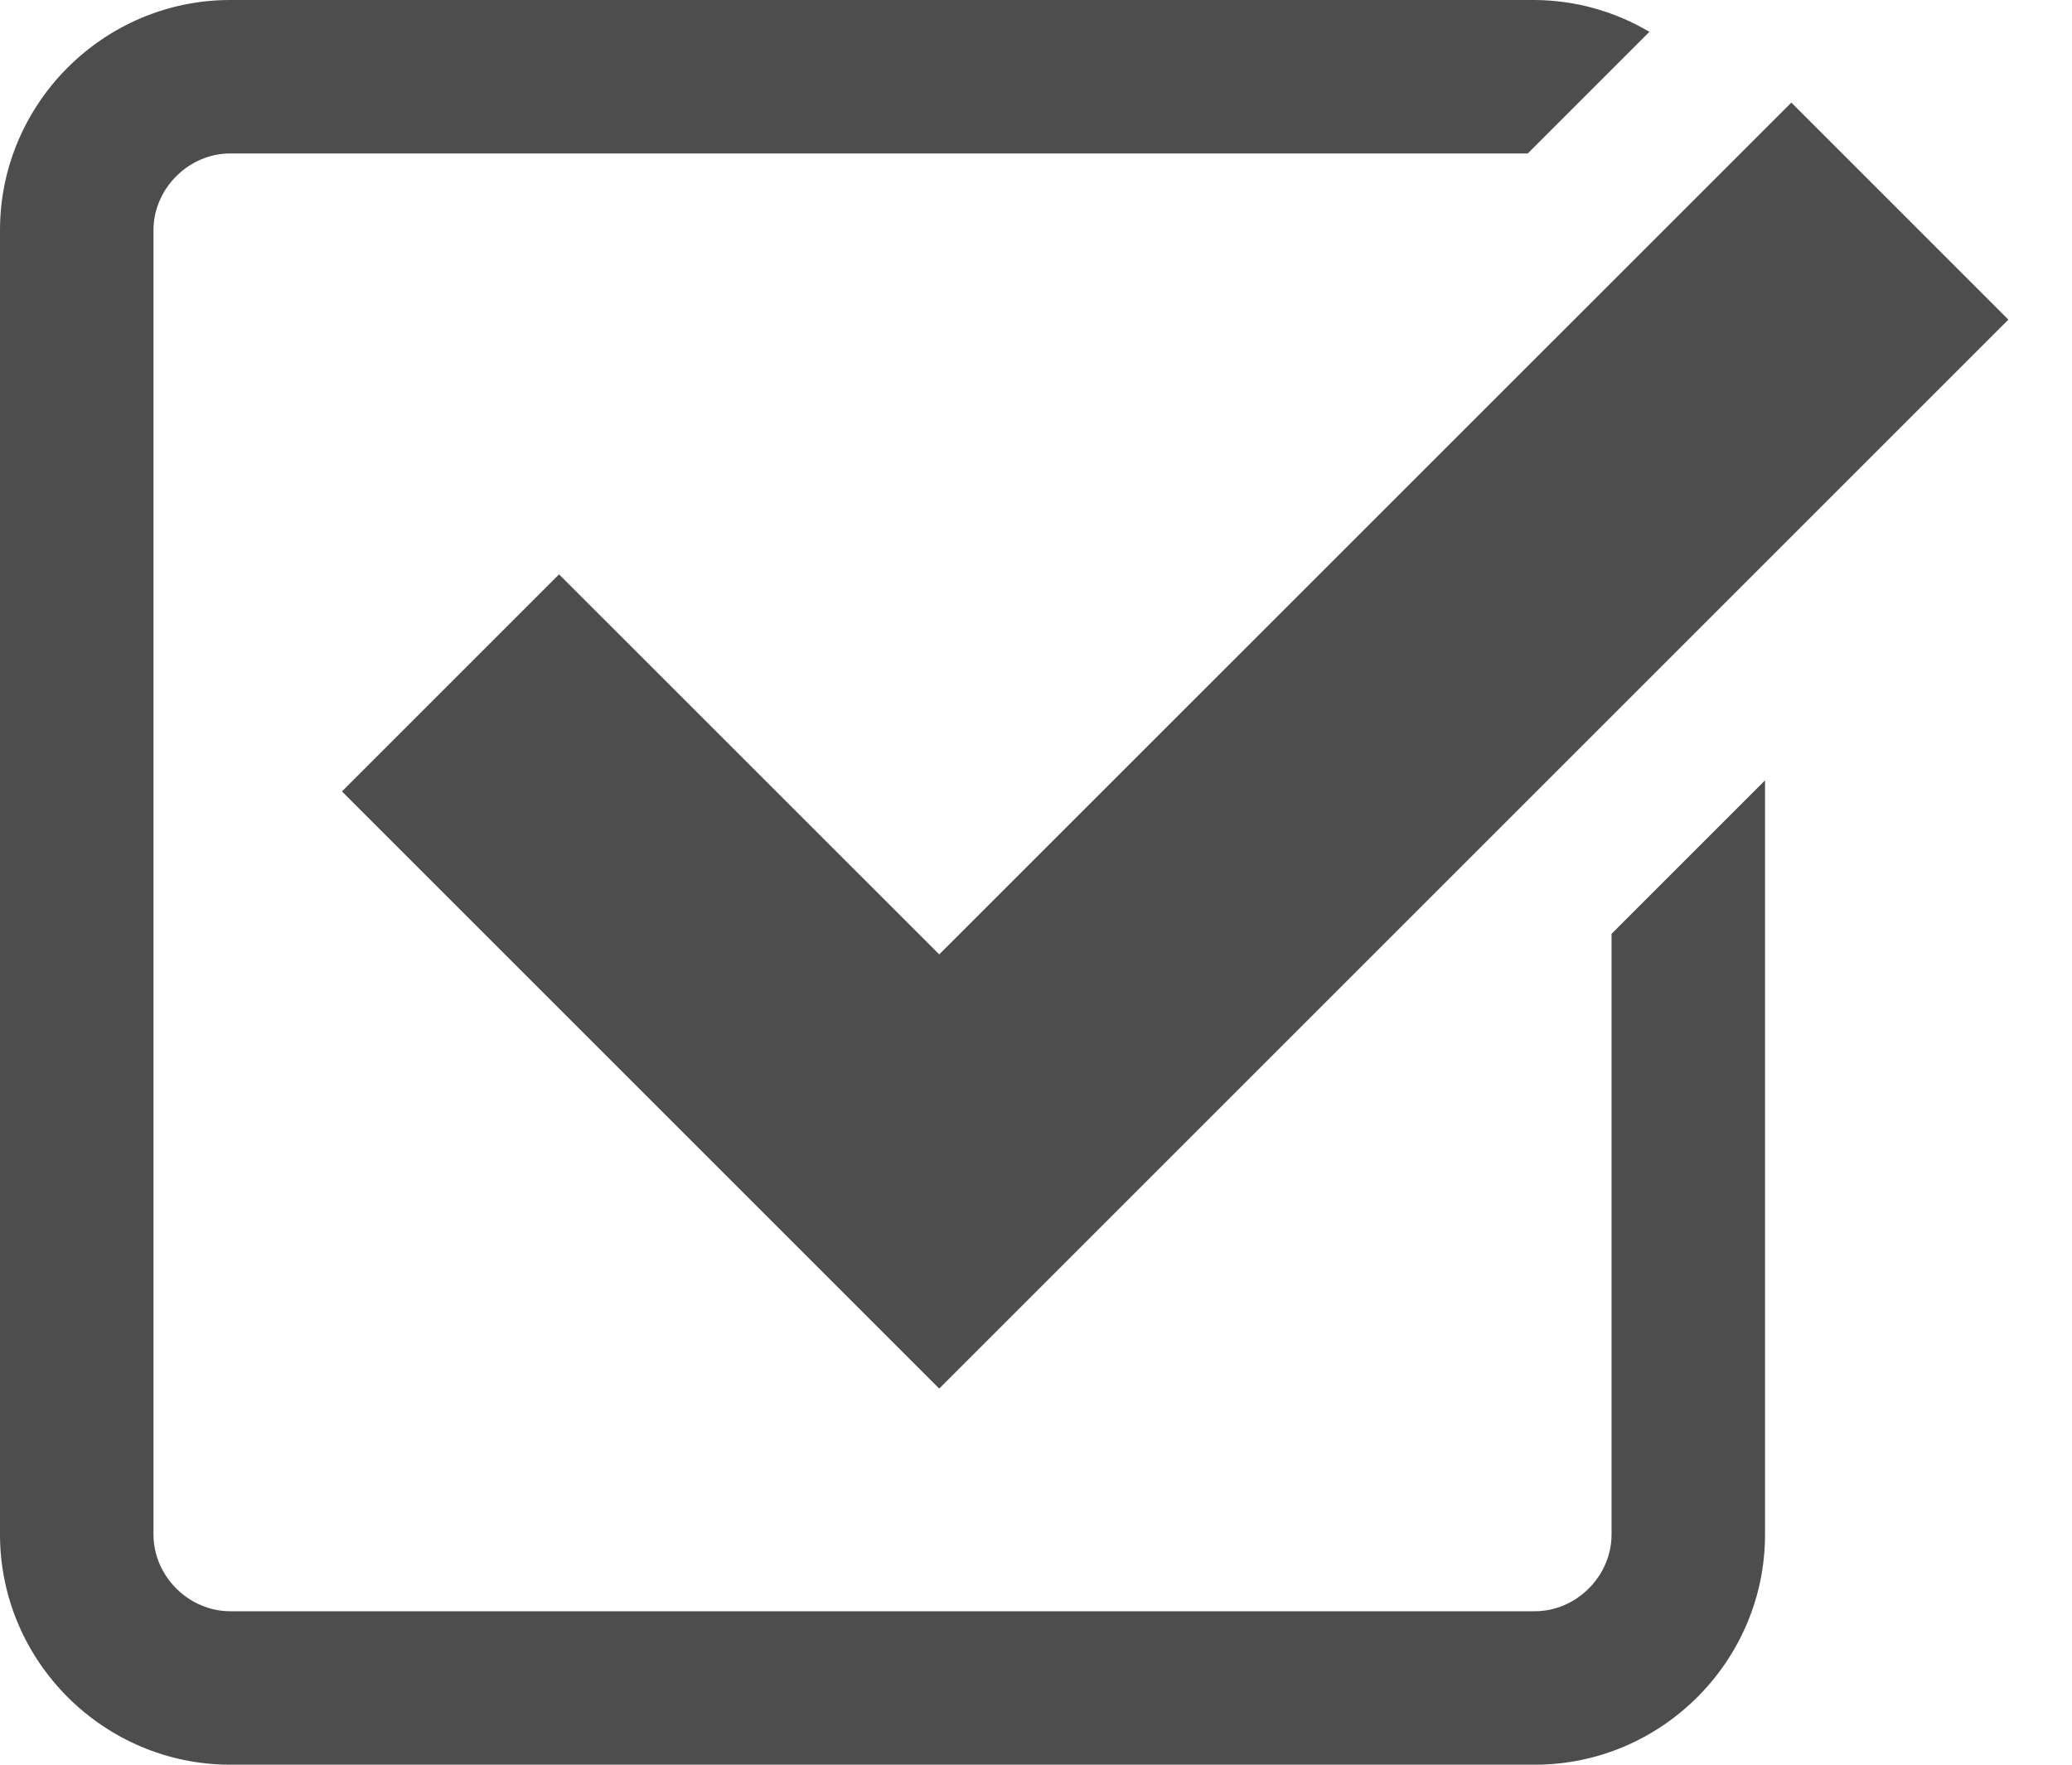
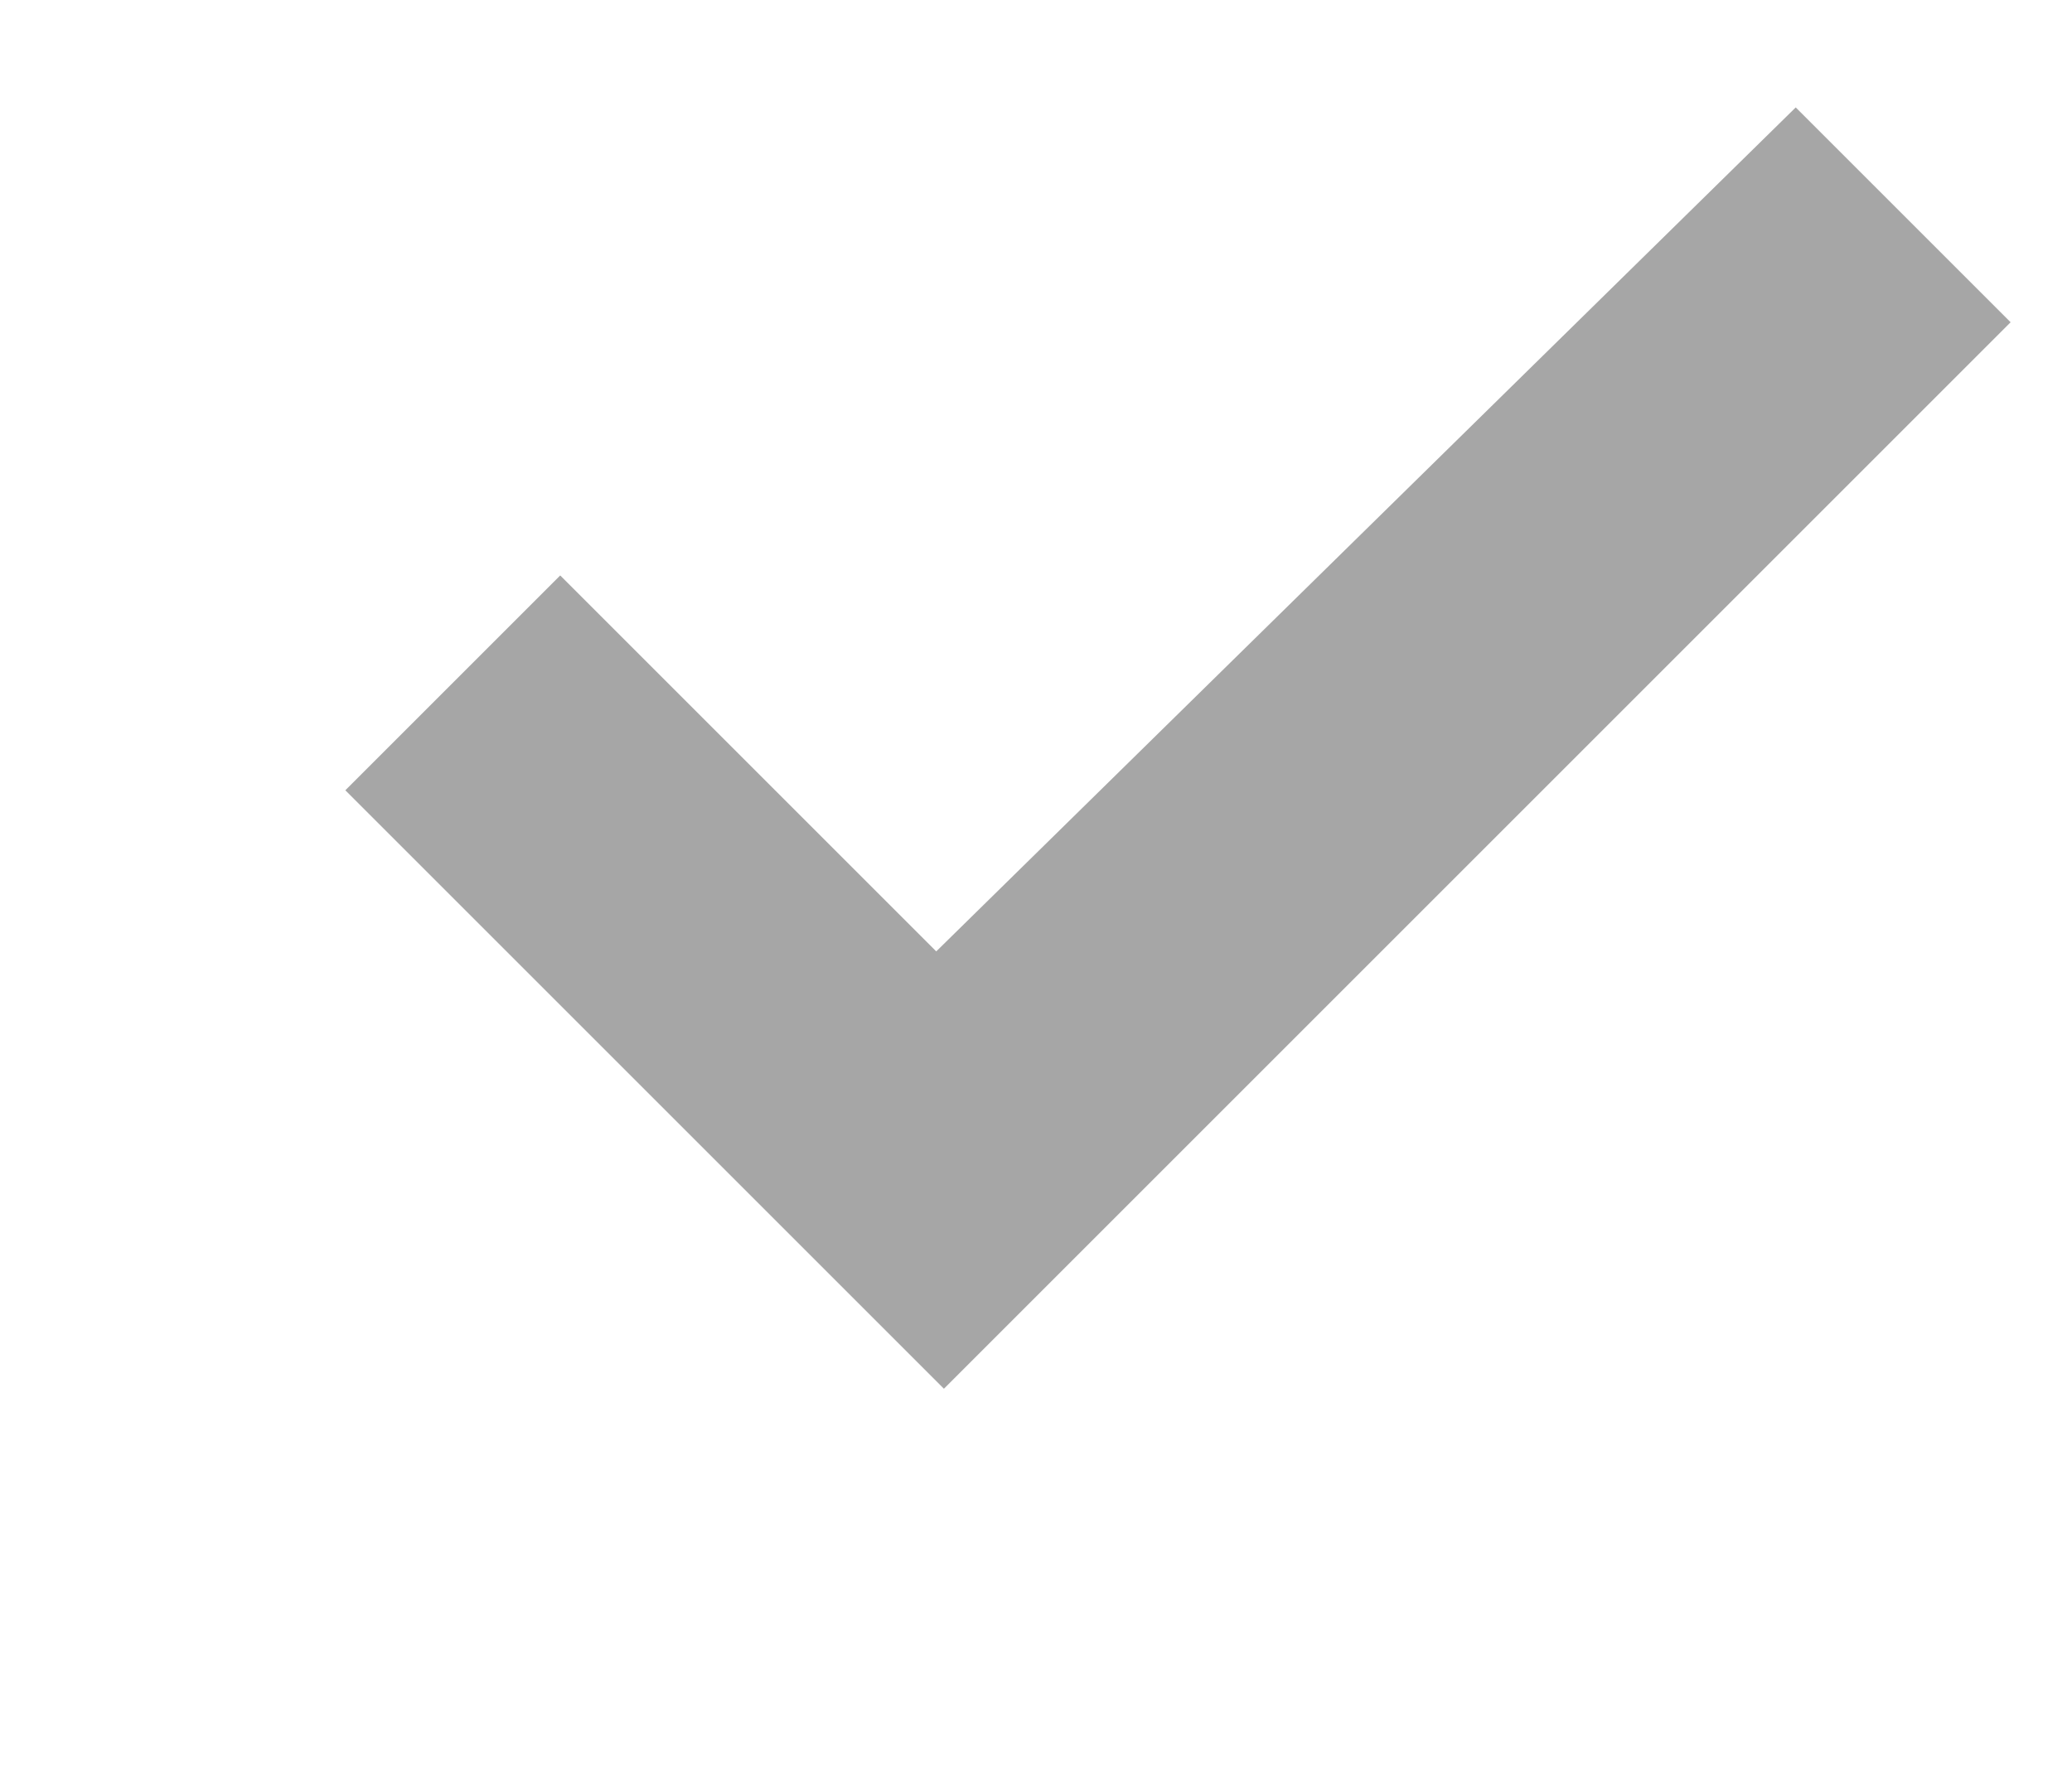
- <svg xmlns="http://www.w3.org/2000/svg" width="27" height="23" viewBox="0 0 27 23">
-   <path fill="#4D4D4D" d="M7.285 7.486l-2.829 2.829 7.783 7.783L26.171 4.166l-2.828-2.829-11.104 11.102z" />
-   <path fill="#4D4D4D" d="M21 20c0 .542-.458 1-1 1H3c-.542 0-1-.458-1-1V3c0-.542.458-1 1-1h16.908L21.493.415A2.96 2.96 0 0 0 20 0H3C1.35 0 0 1.35 0 3v17c0 1.65 1.35 3 3 3h17c1.65 0 3-1.35 3-3v-9.829l-2 2V20z" />
+ <svg xmlns="http://www.w3.org/2000/svg" version="1.1" id="Слой_1" x="0px" y="0px" viewBox="0 0 27 23" style="enable-background:new 0 0 27 23;" xml:space="preserve">
+   <style type="text/css">
+ 	.st0{fill:#a6a6a6;}
+ </style>
+   <path class="st0" d="M7.3,7.5l-2.8,2.8l7.8,7.8L26.2,4.2l-2.8-2.8L12.2,12.4L7.3,7.5z" />
</svg>
